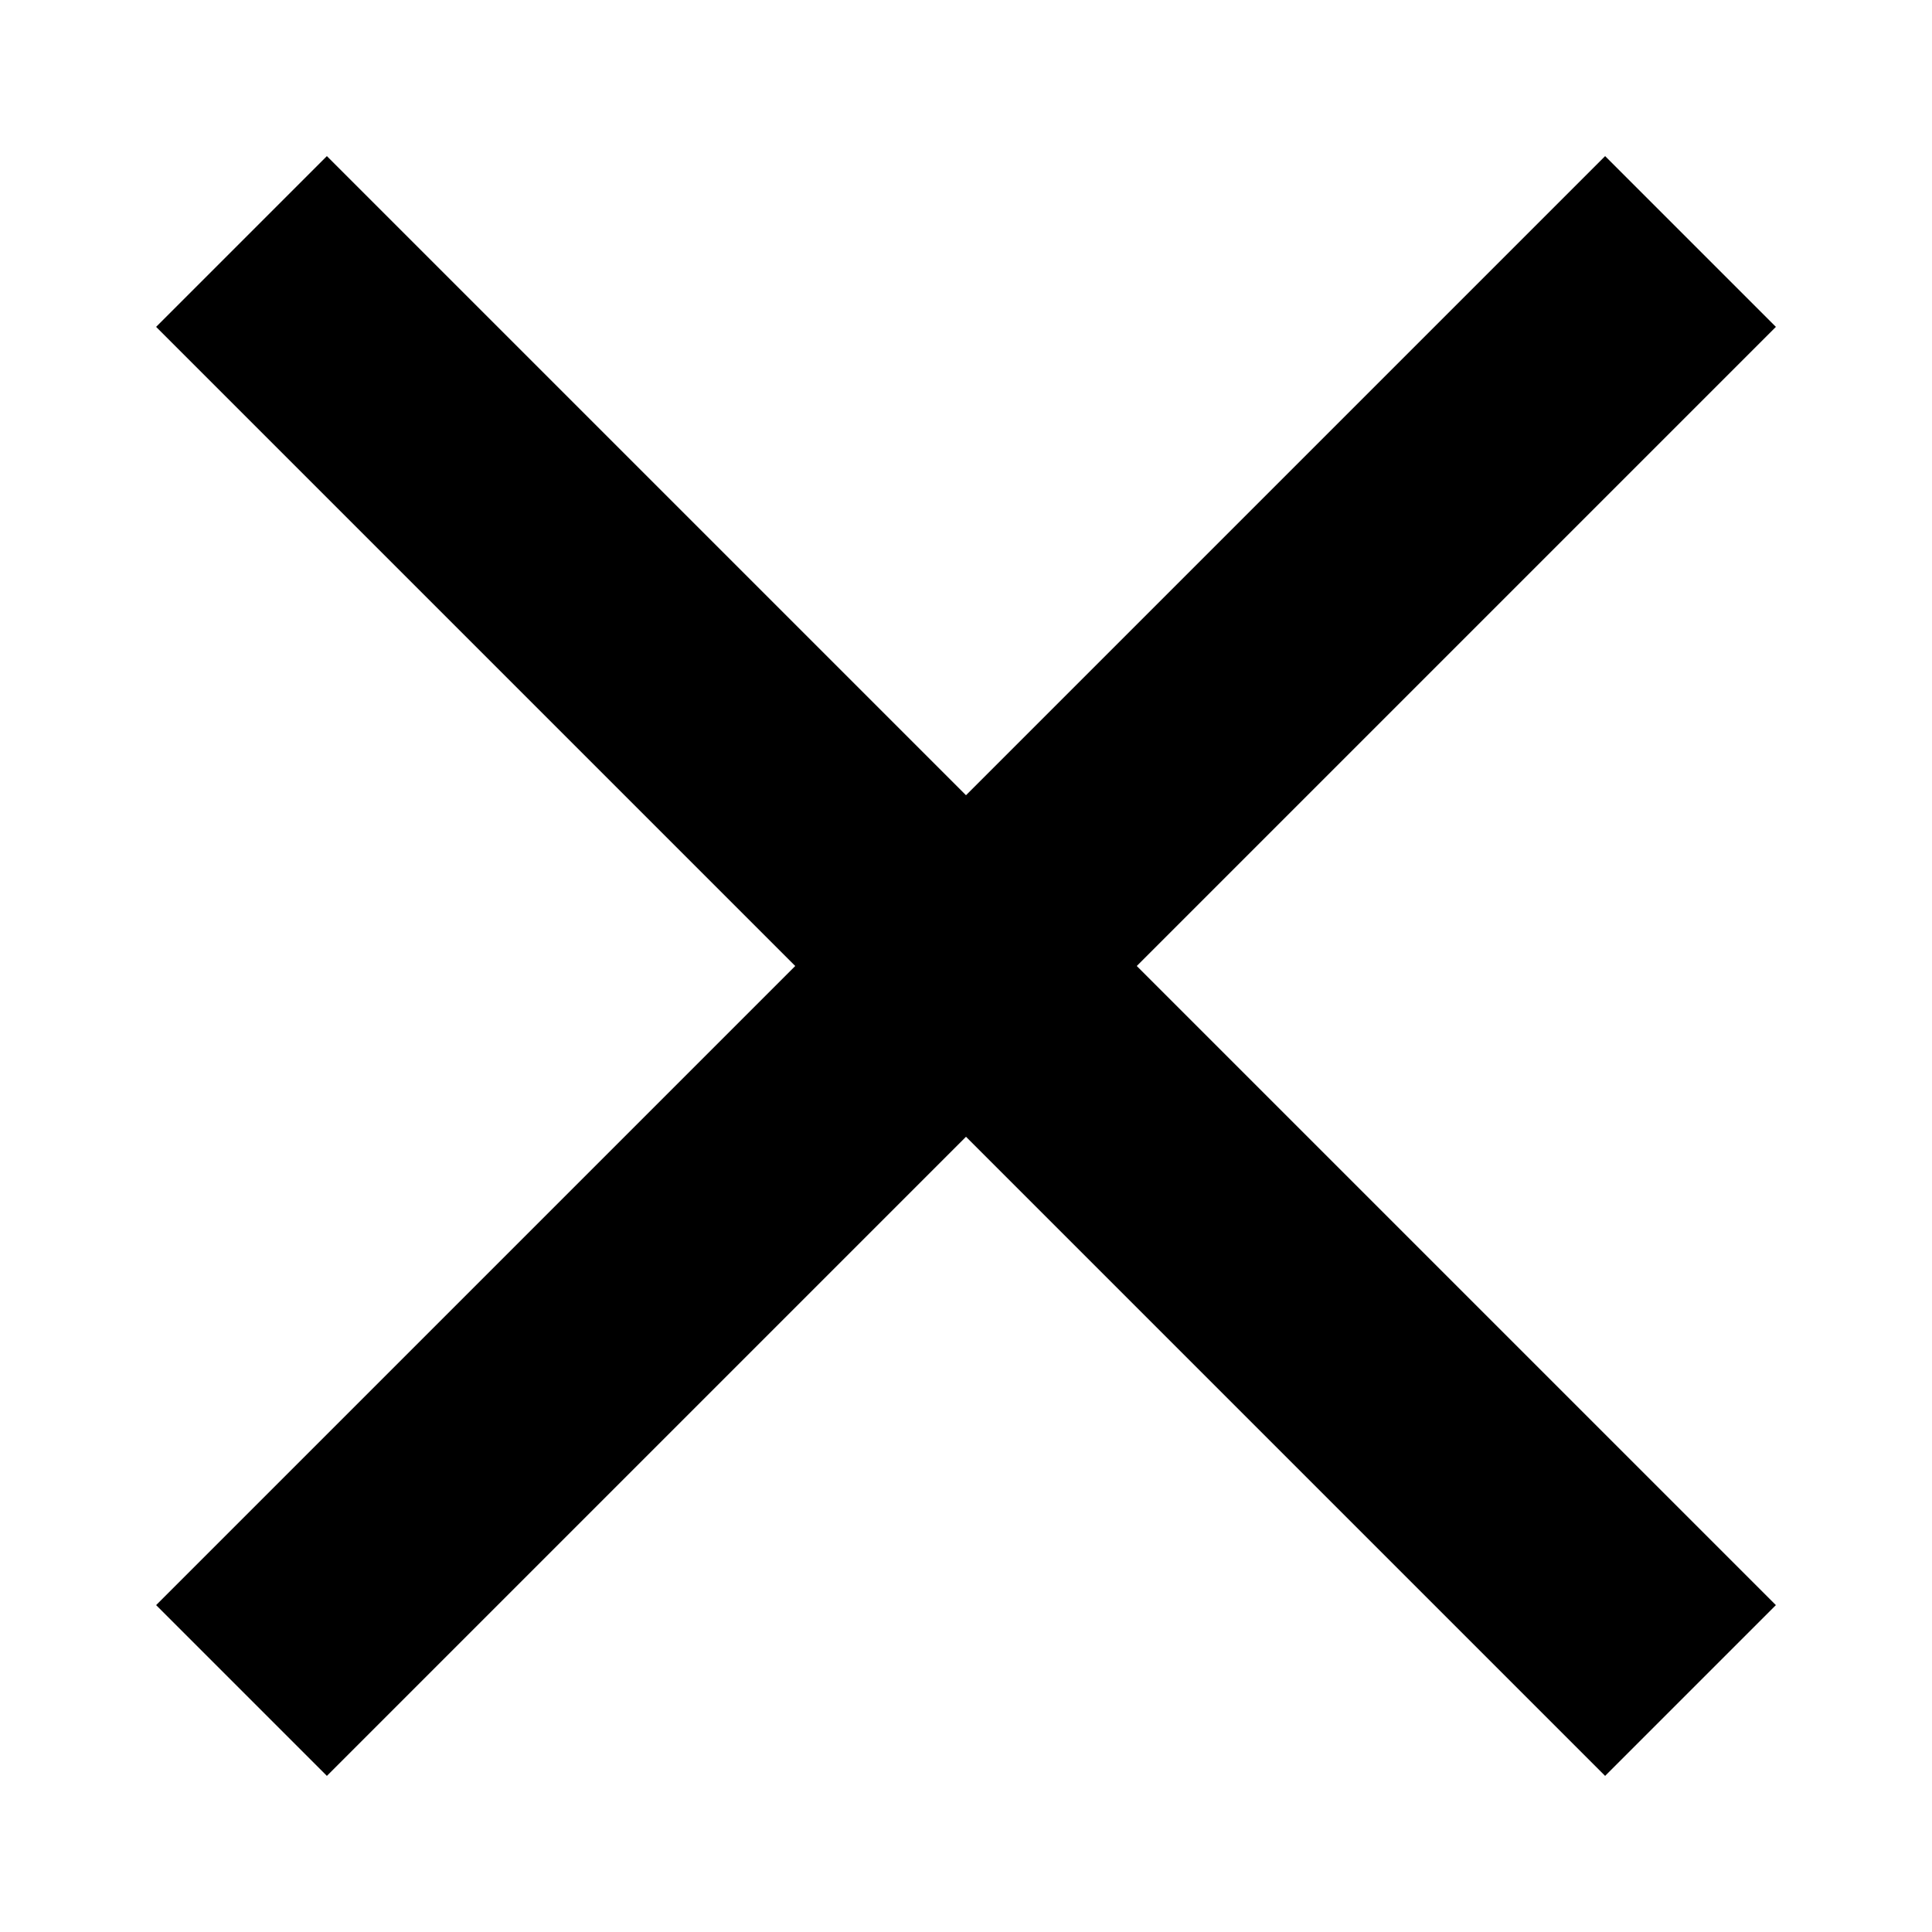
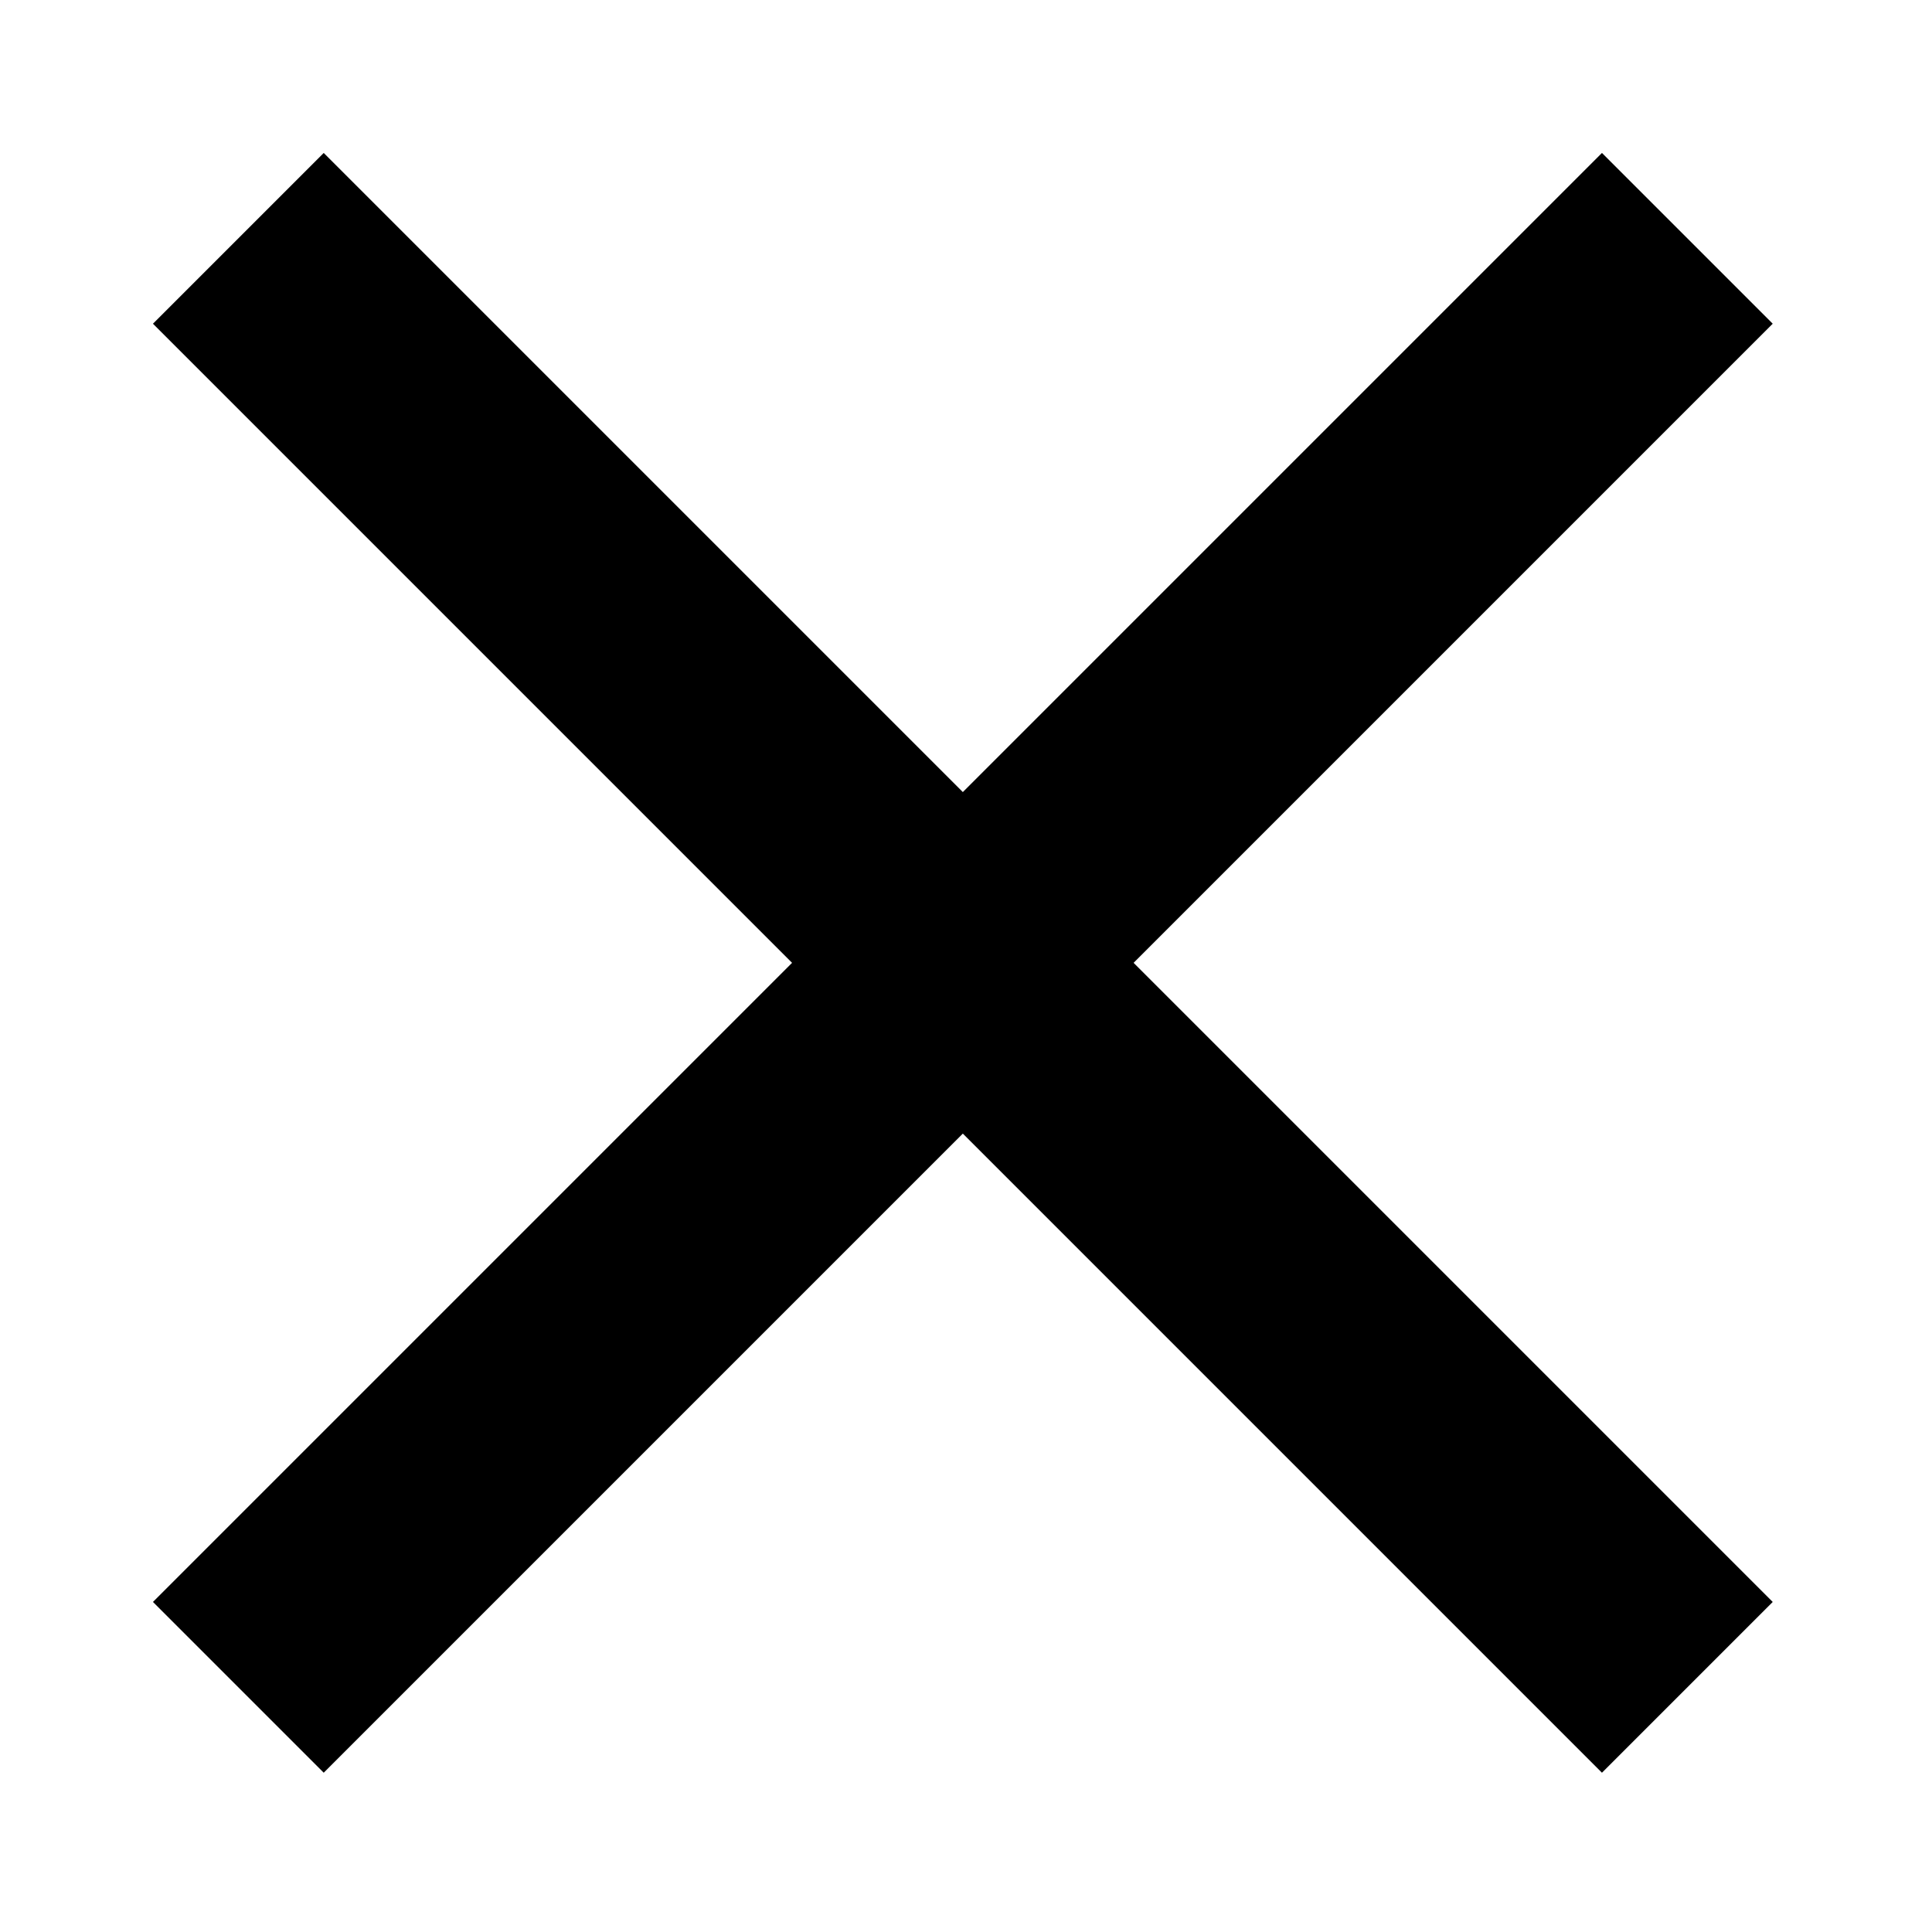
<svg xmlns="http://www.w3.org/2000/svg" width="240" height="240" viewBox="0 0 240 240">
-   <path d="M120 98.786L40.607 19.393 19.393 40.606 98.787 120l-79.394 79.393 21.214 21.214L120 141.213l79.393 79.394 21.214-21.214L141.213 120l79.394-79.394-21.214-21.213L120 98.786z" fill-rule="nonzero" />
+   <path d="M119.607 98.394L40.213 19 19 40.213l79.393 79.394L19 199l21.213 21.213 79.394-79.394L199 220.214 220.213 199l-79.393-79.394 79.393-79.394L199 19l-79.393 79.394z" fill-rule="nonzero" />
</svg>
